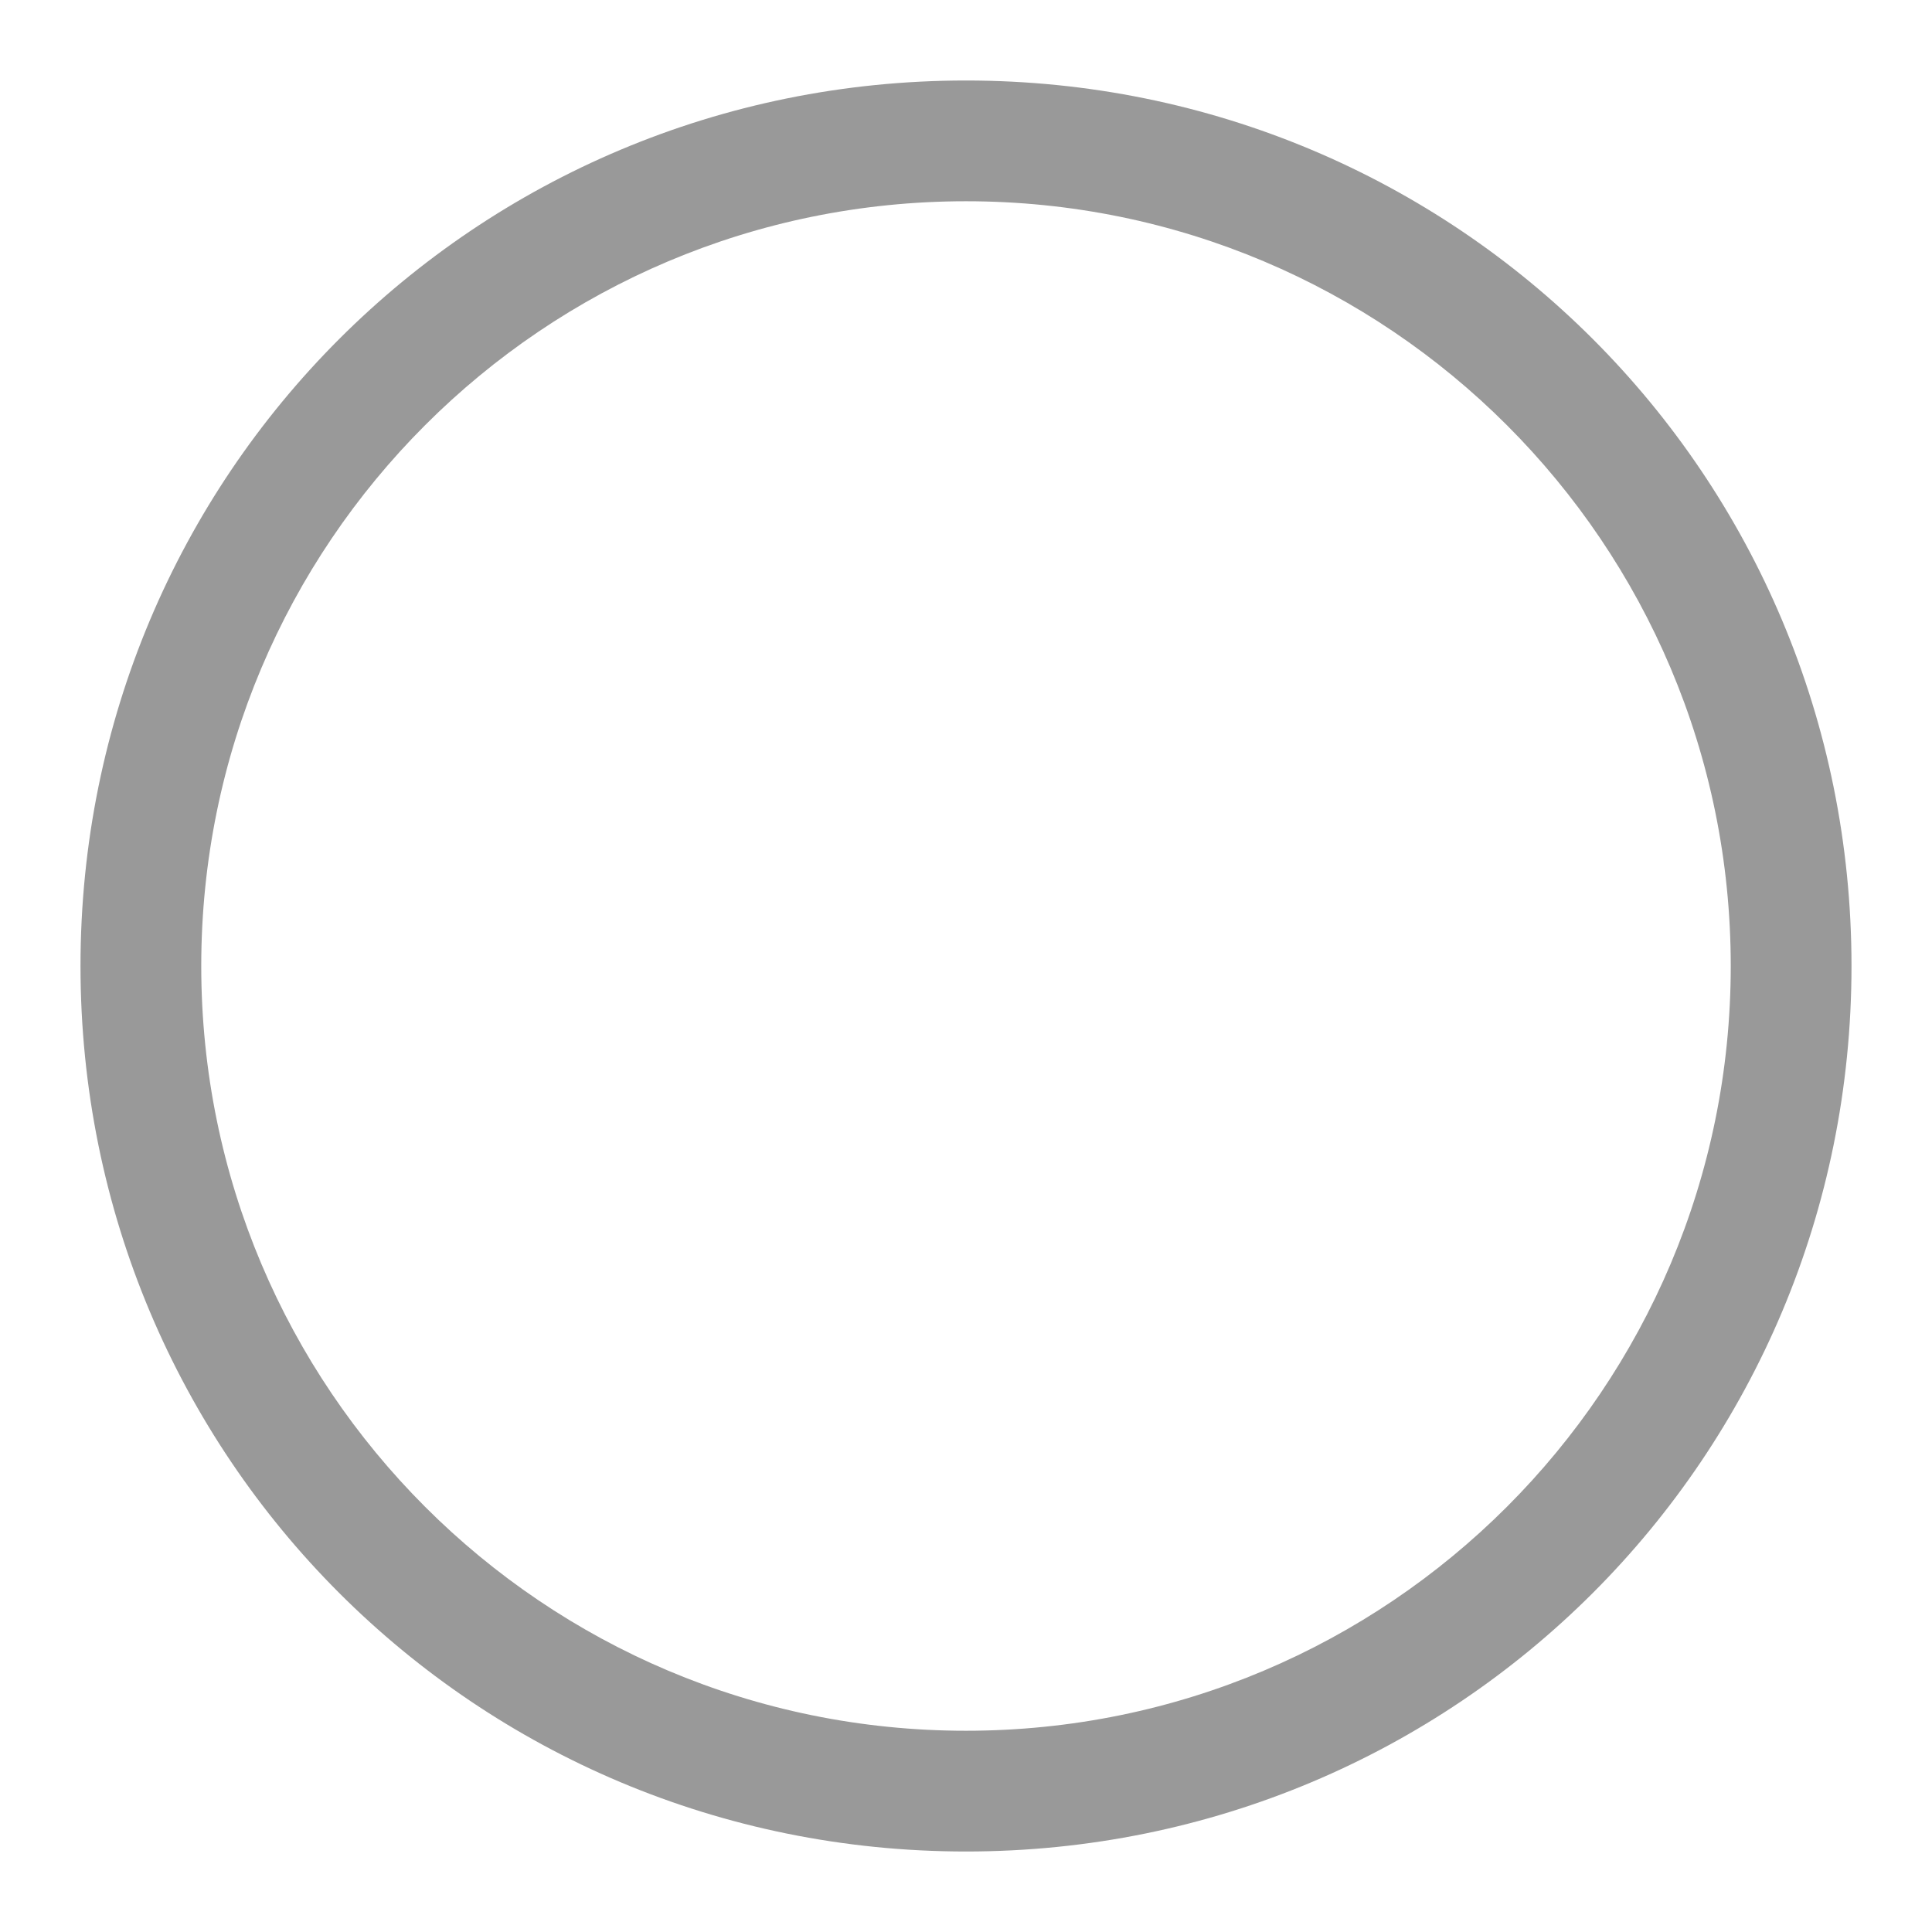
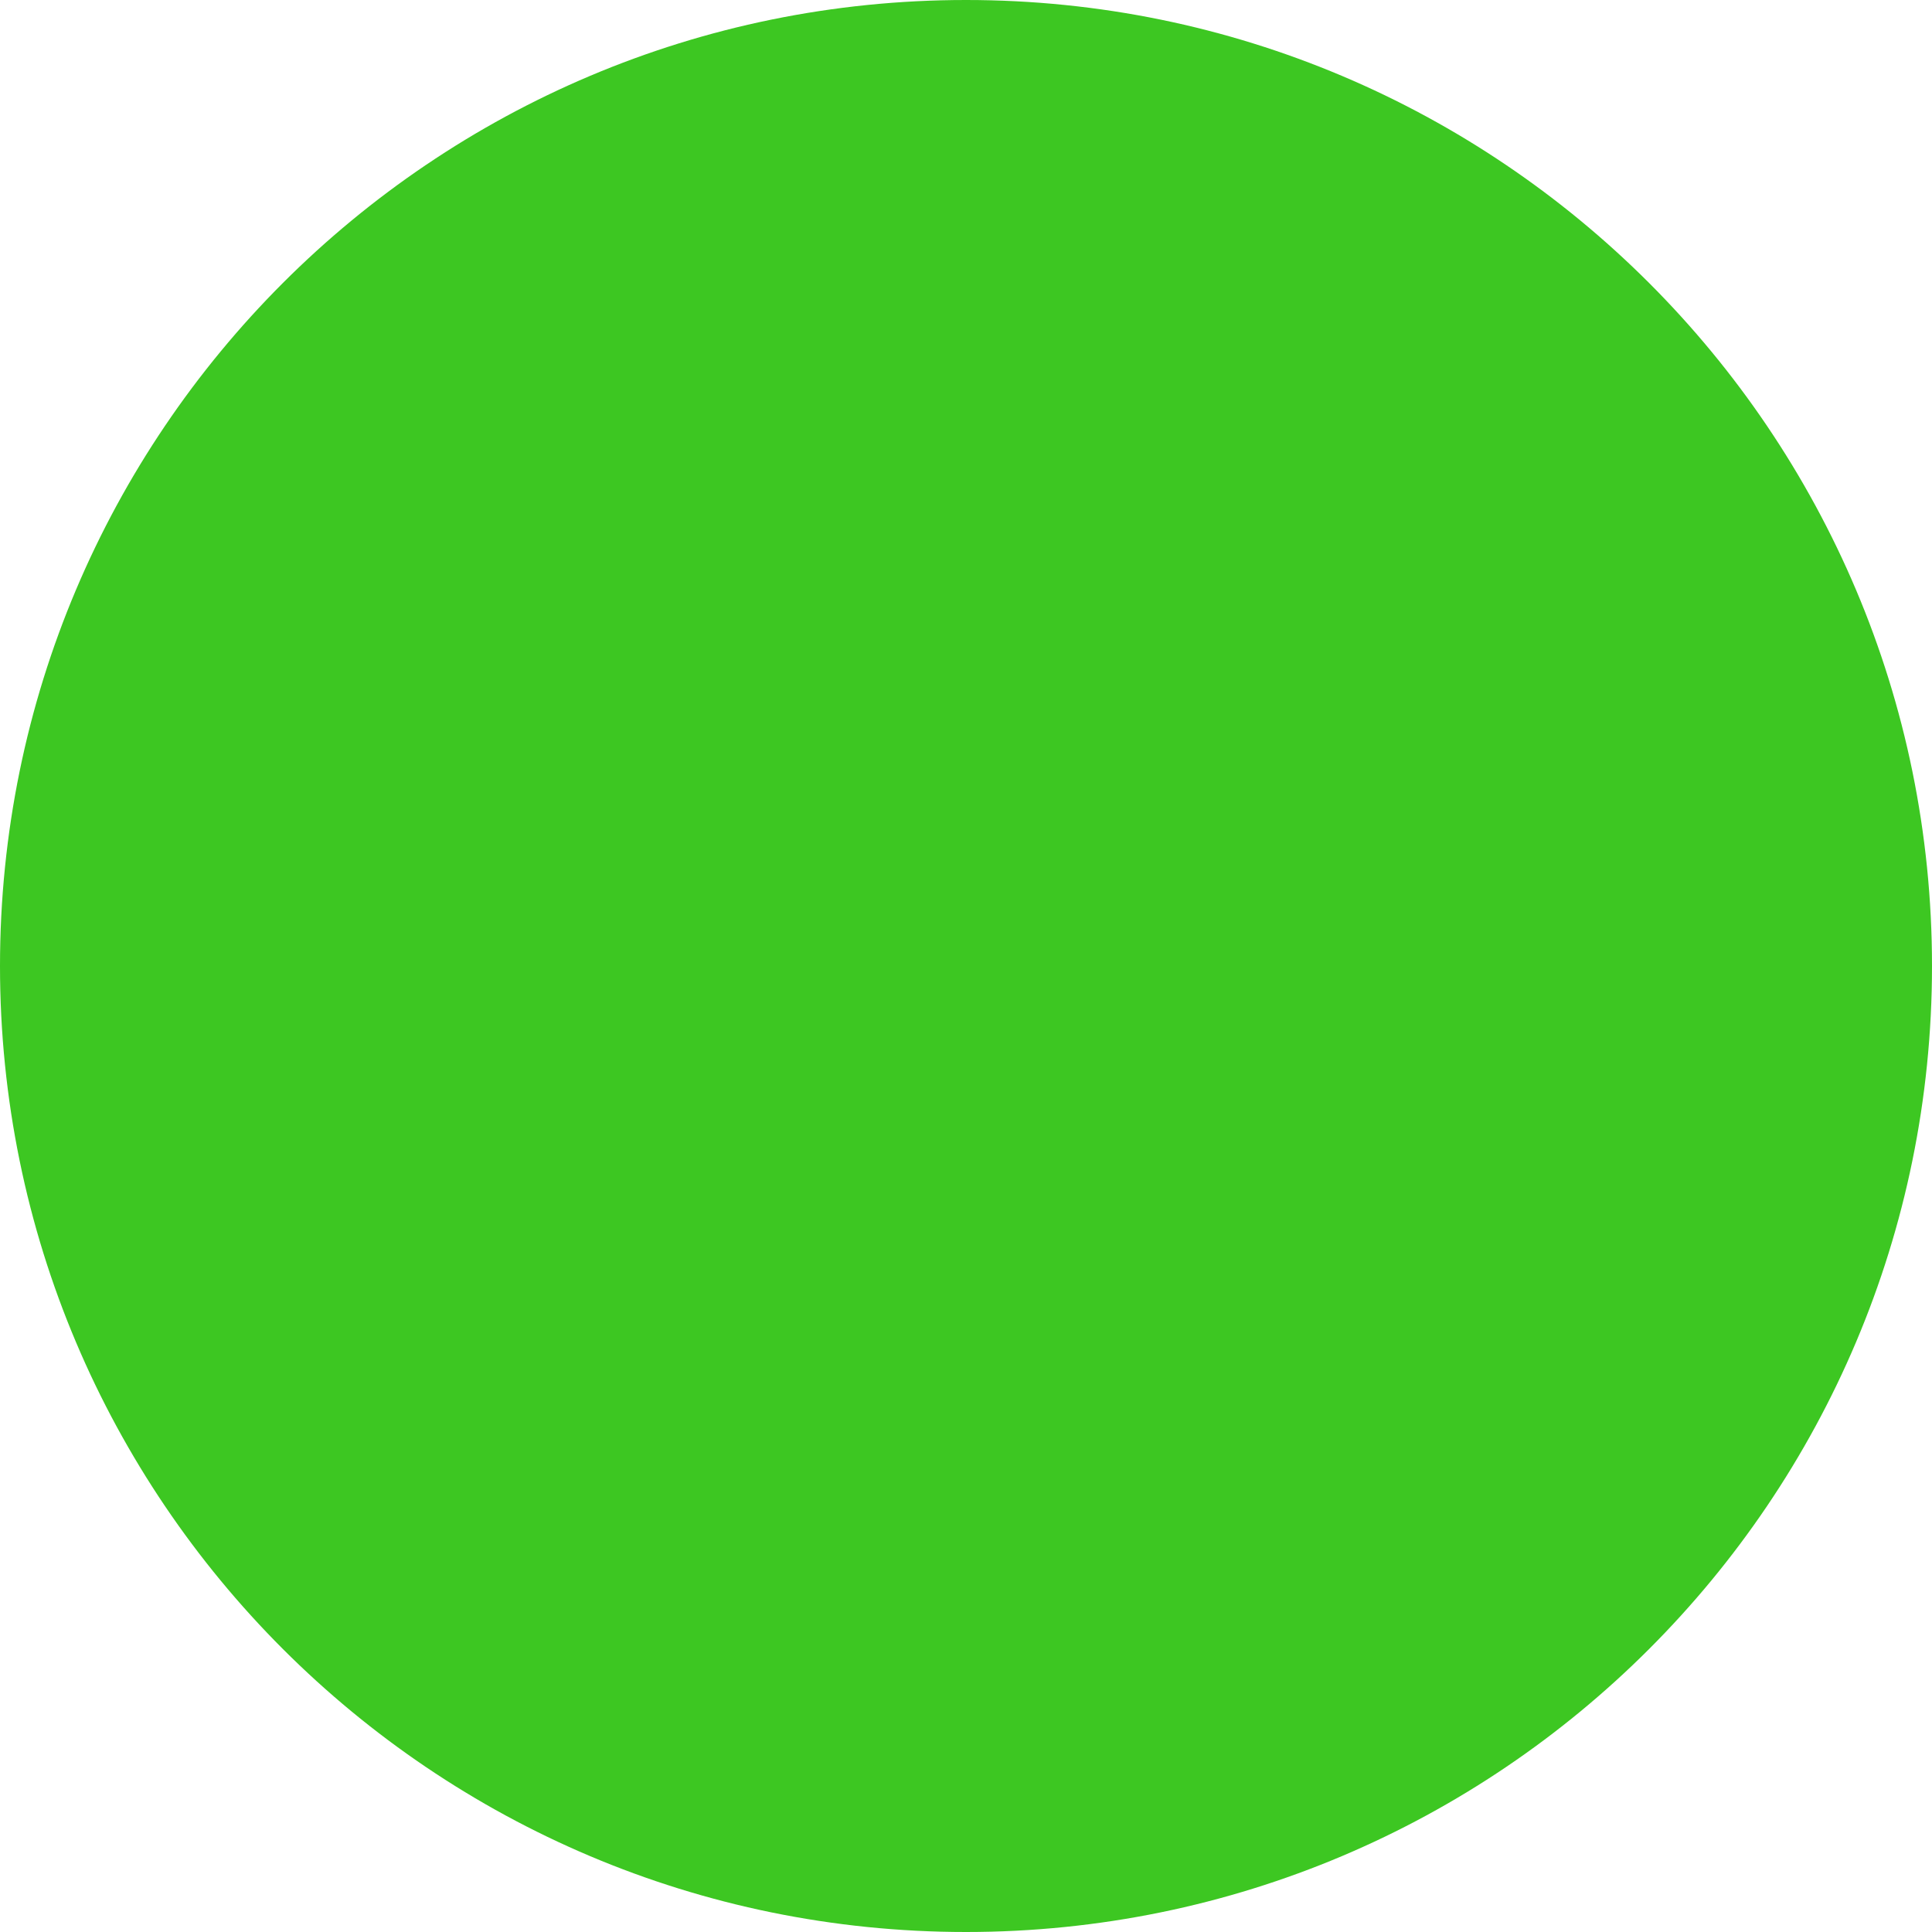
- <svg xmlns="http://www.w3.org/2000/svg" t="1507884439177" class="icon" style="" viewBox="0 0 1024 1024" version="1.1" p-id="5604" width="200" height="200">
-   <defs>
-     <style type="text/css" />
-   </defs>
-   <path d="M512 106.667c224 0 405.333 181.333 405.333 405.333s-181.333 405.333-405.333 405.333S106.667 736 106.667 512 288 106.667 512 106.667m0-64C251.733 42.667 42.667 251.733 42.667 512s209.067 469.333 469.333 469.333 469.333-209.067 469.333-469.333S772.267 42.667 512 42.667z" p-id="5605" fill="#999999" />
+ <svg xmlns="http://www.w3.org/2000/svg" width="25px" height="25px" viewBox="0 0 25 25" version="1.1">
+   <defs />
+   <g id="课程预约" stroke="none" stroke-width="1" fill="none" fill-rule="evenodd">
+     <g id="交流课" transform="translate(-15, -185)" fill="#3DC722">
+       <circle id="Oval-2" cx="27.5" cy="197.5" r="12.5" />
+     </g>
+   </g>
</svg>
